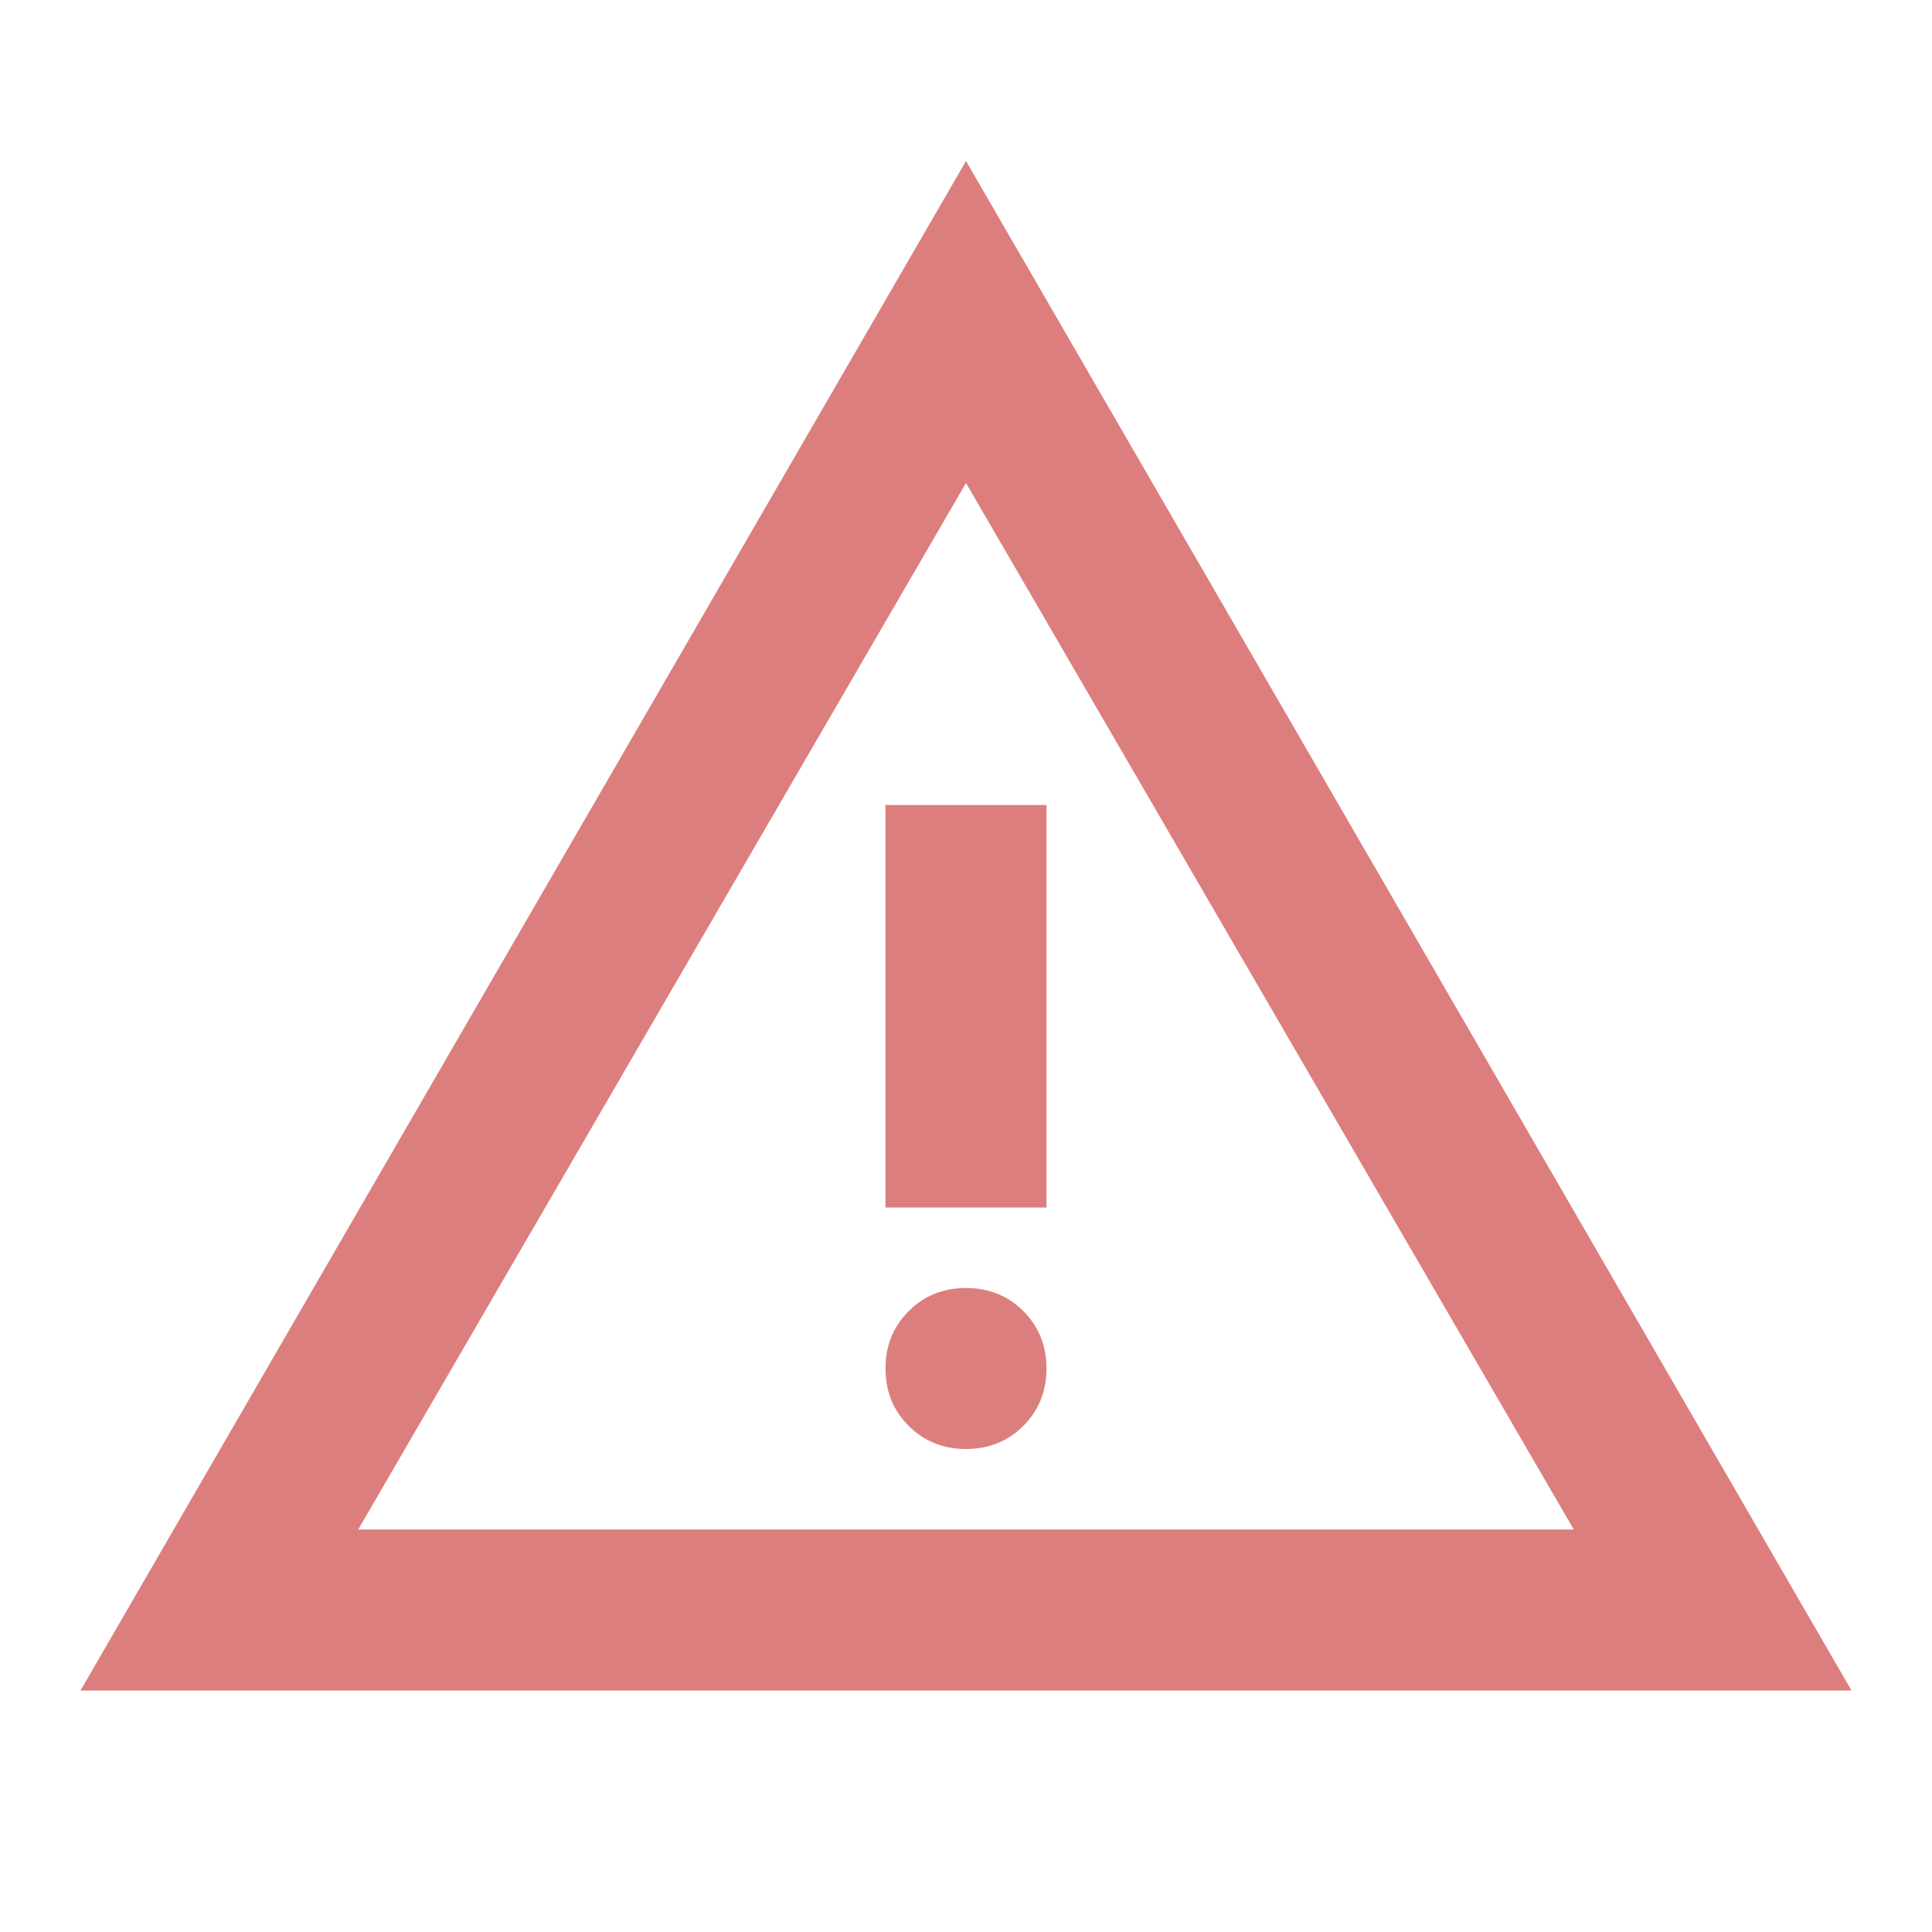
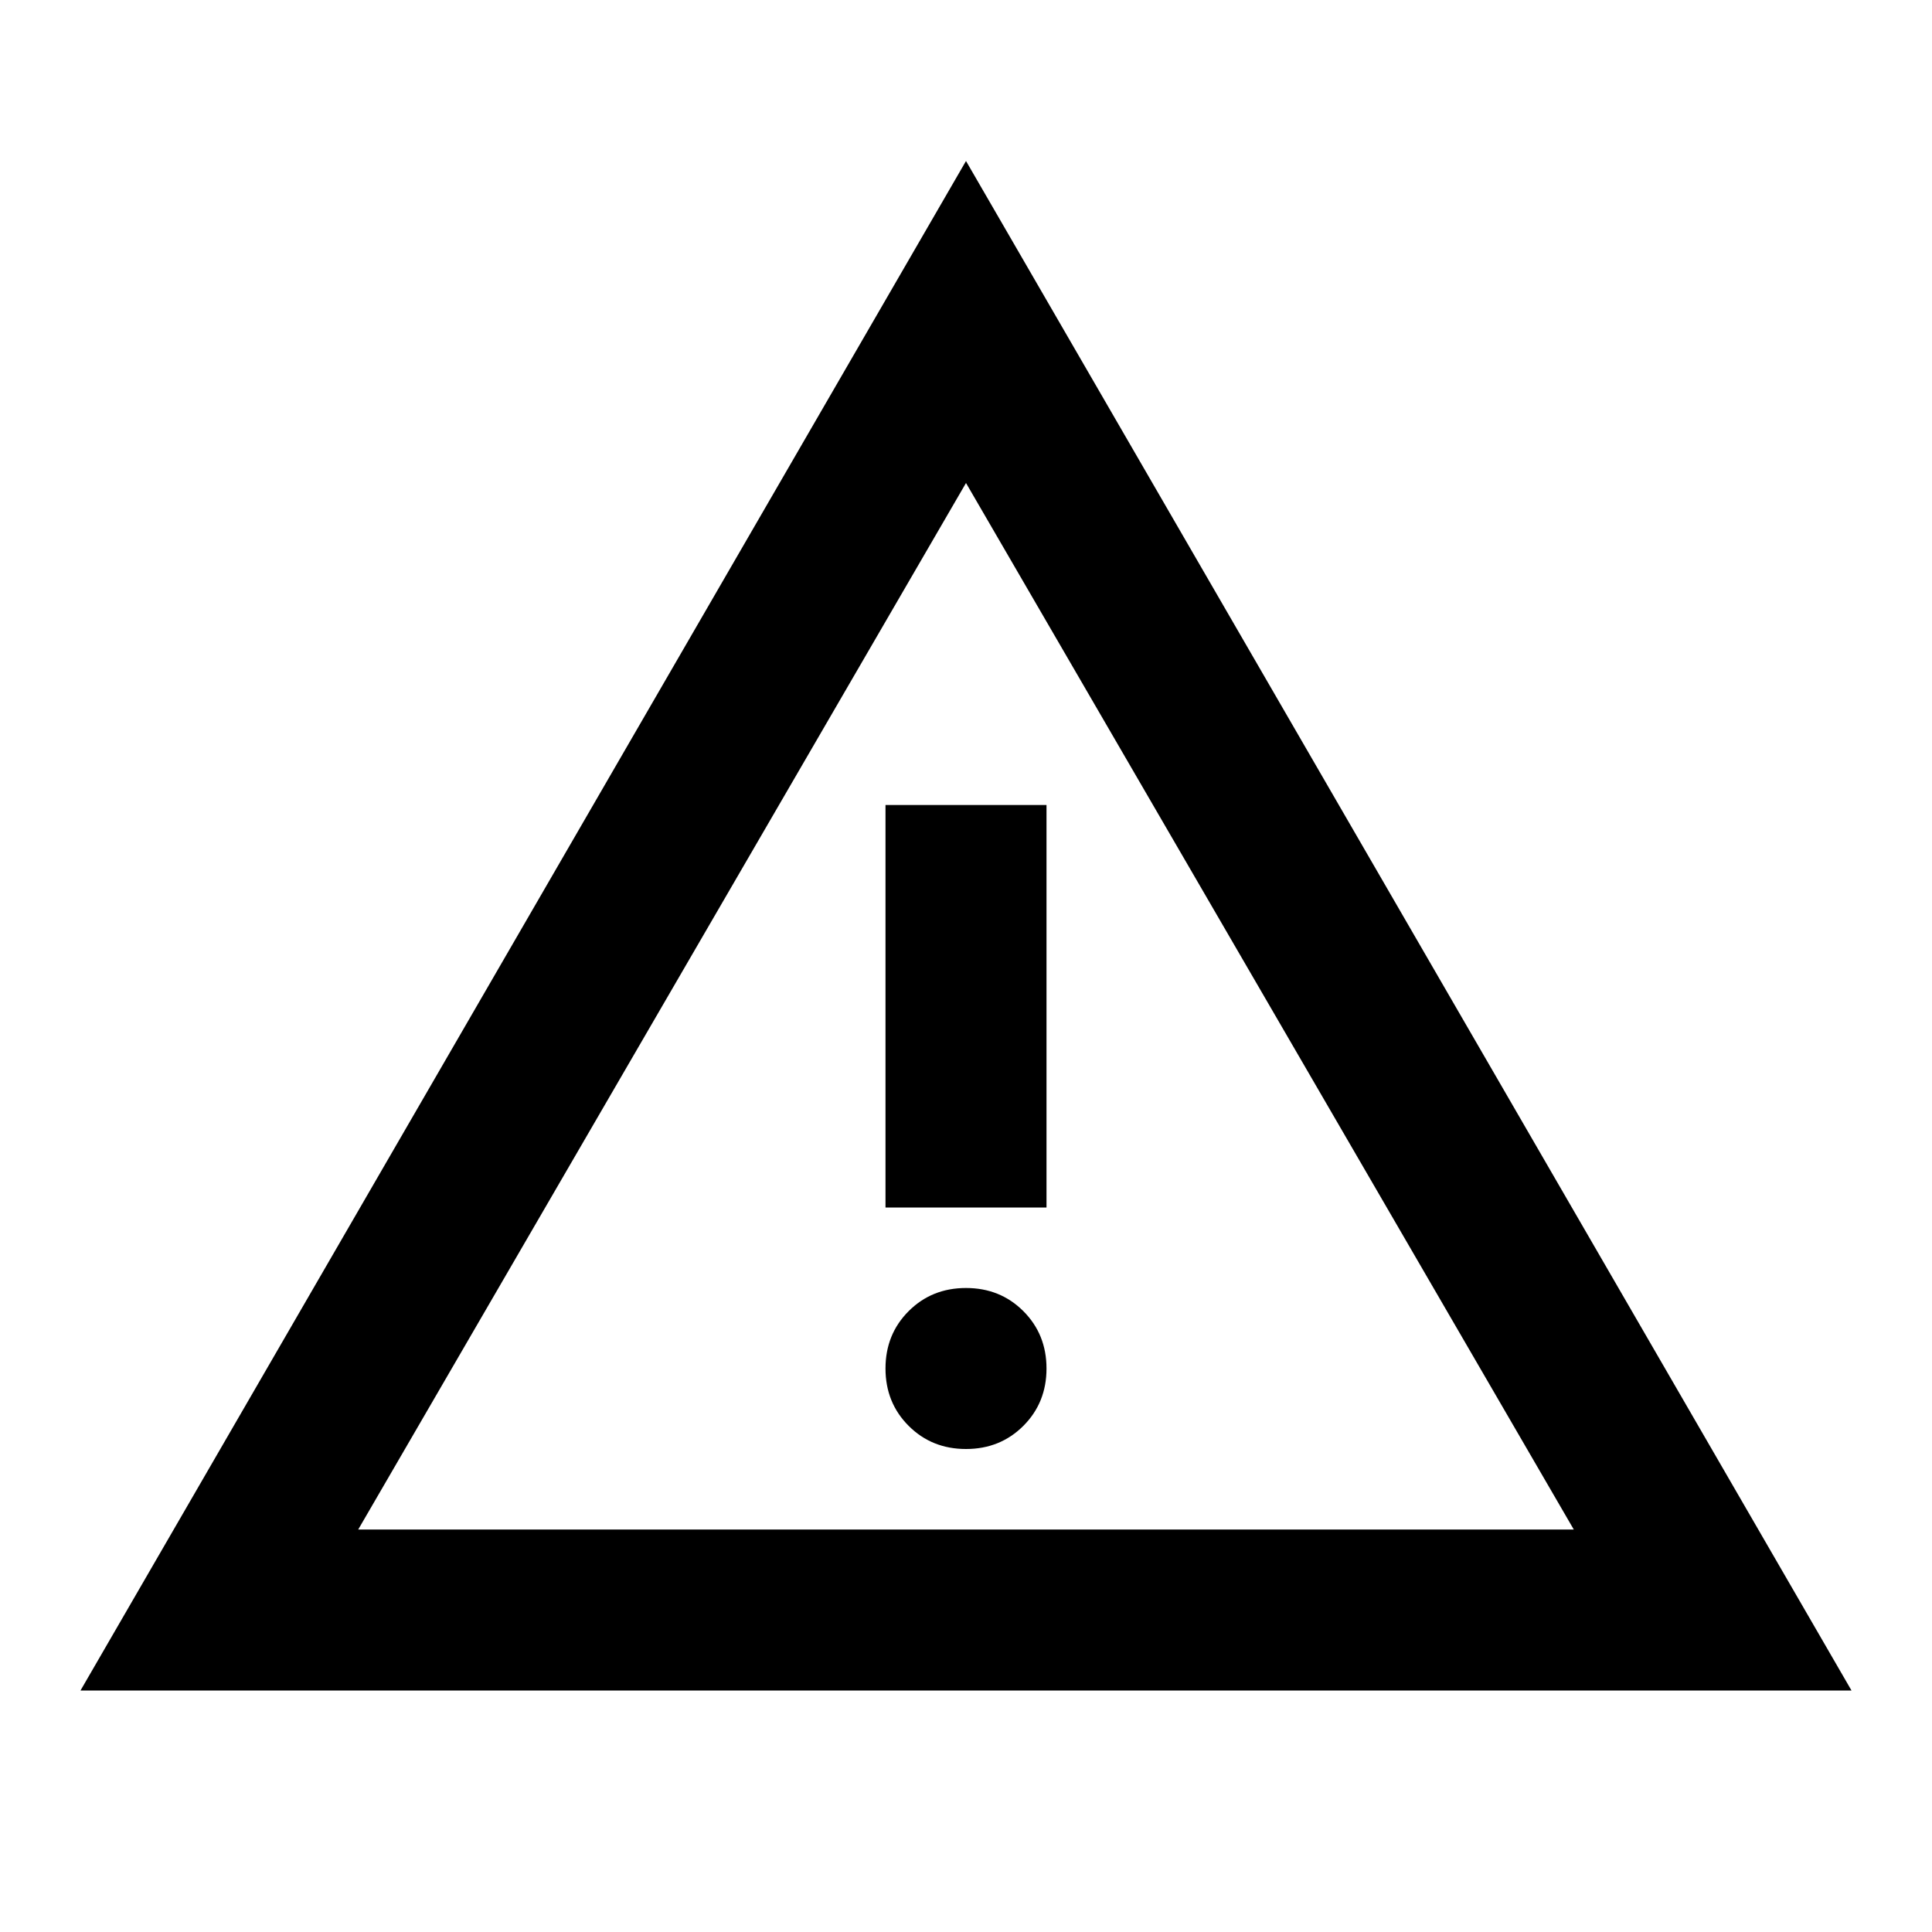
- <svg xmlns="http://www.w3.org/2000/svg" height="24px" viewBox="0 -960 960 960" width="24px" fill="#dd7e7e">
+ <svg xmlns="http://www.w3.org/2000/svg" height="24px" viewBox="0 -960 960 960" width="24px" fill="#000000">
  <path d="m40-120 440-760 440 760H40Zm138-80h604L480-720 178-200Zm302-40q17 0 28.5-11.5T520-280q0-17-11.5-28.5T480-320q-17 0-28.5 11.5T440-280q0 17 11.5 28.5T480-240Zm-40-120h80v-200h-80v200Zm40-100Z" />
</svg>
